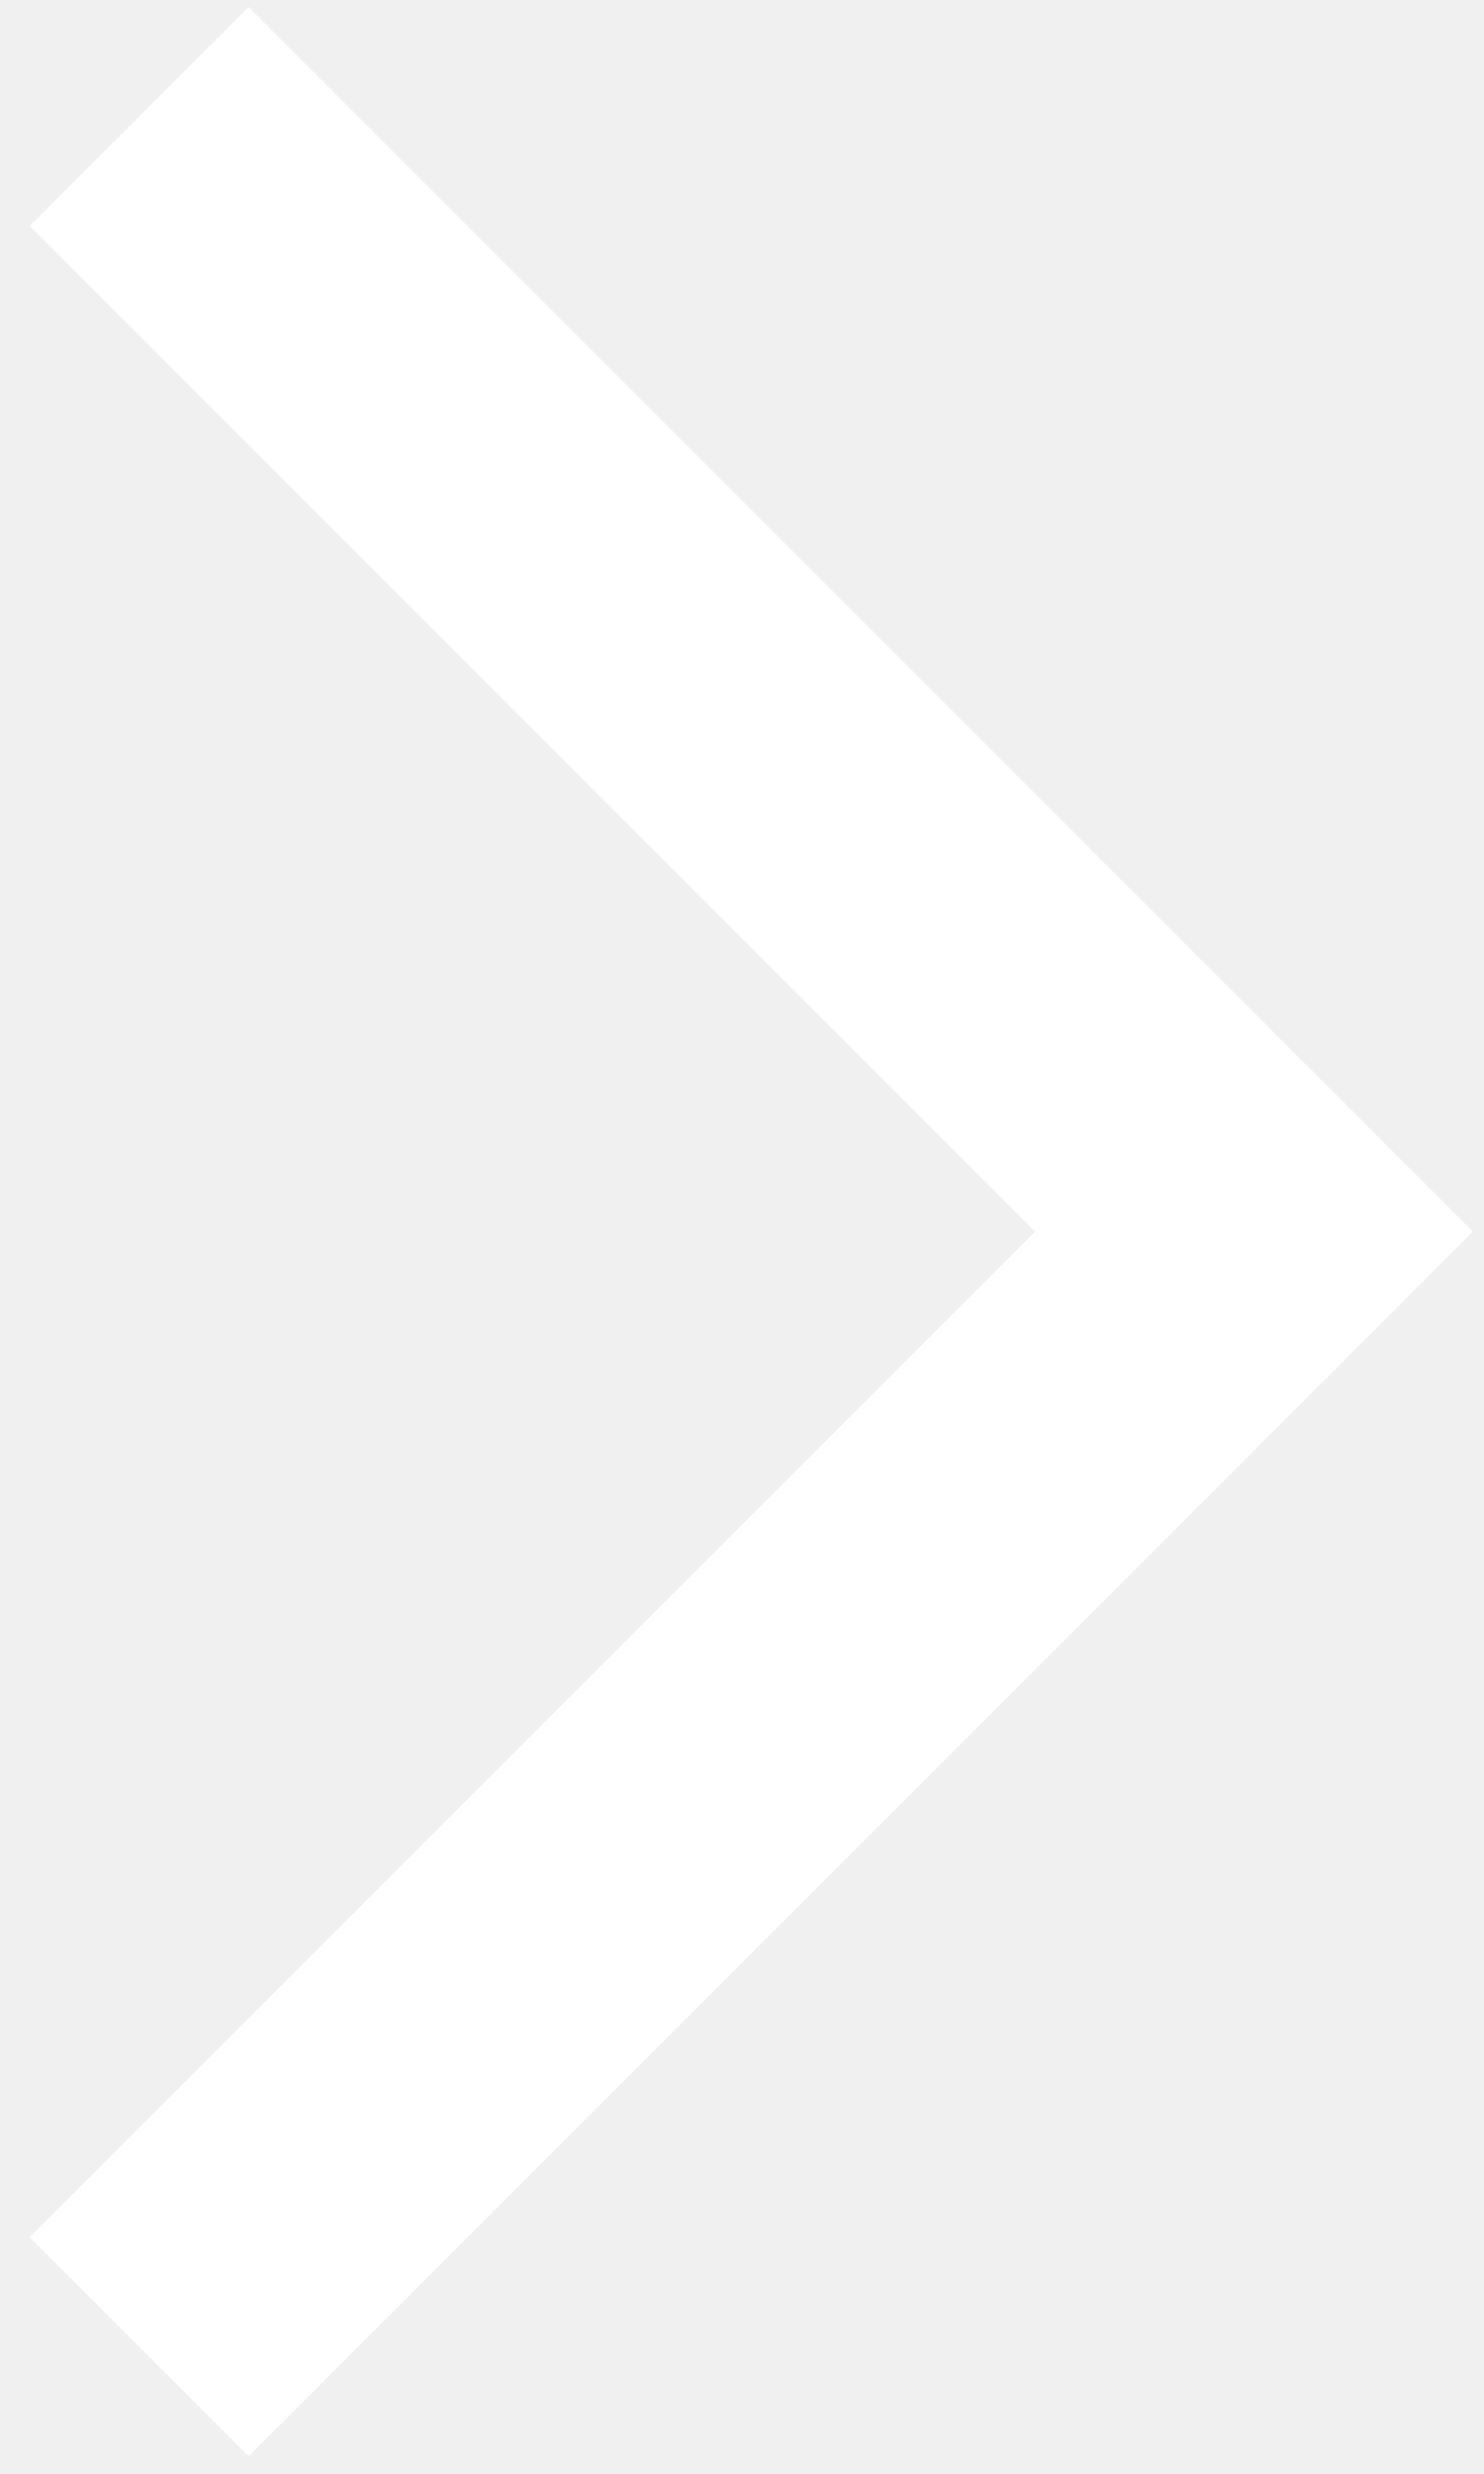
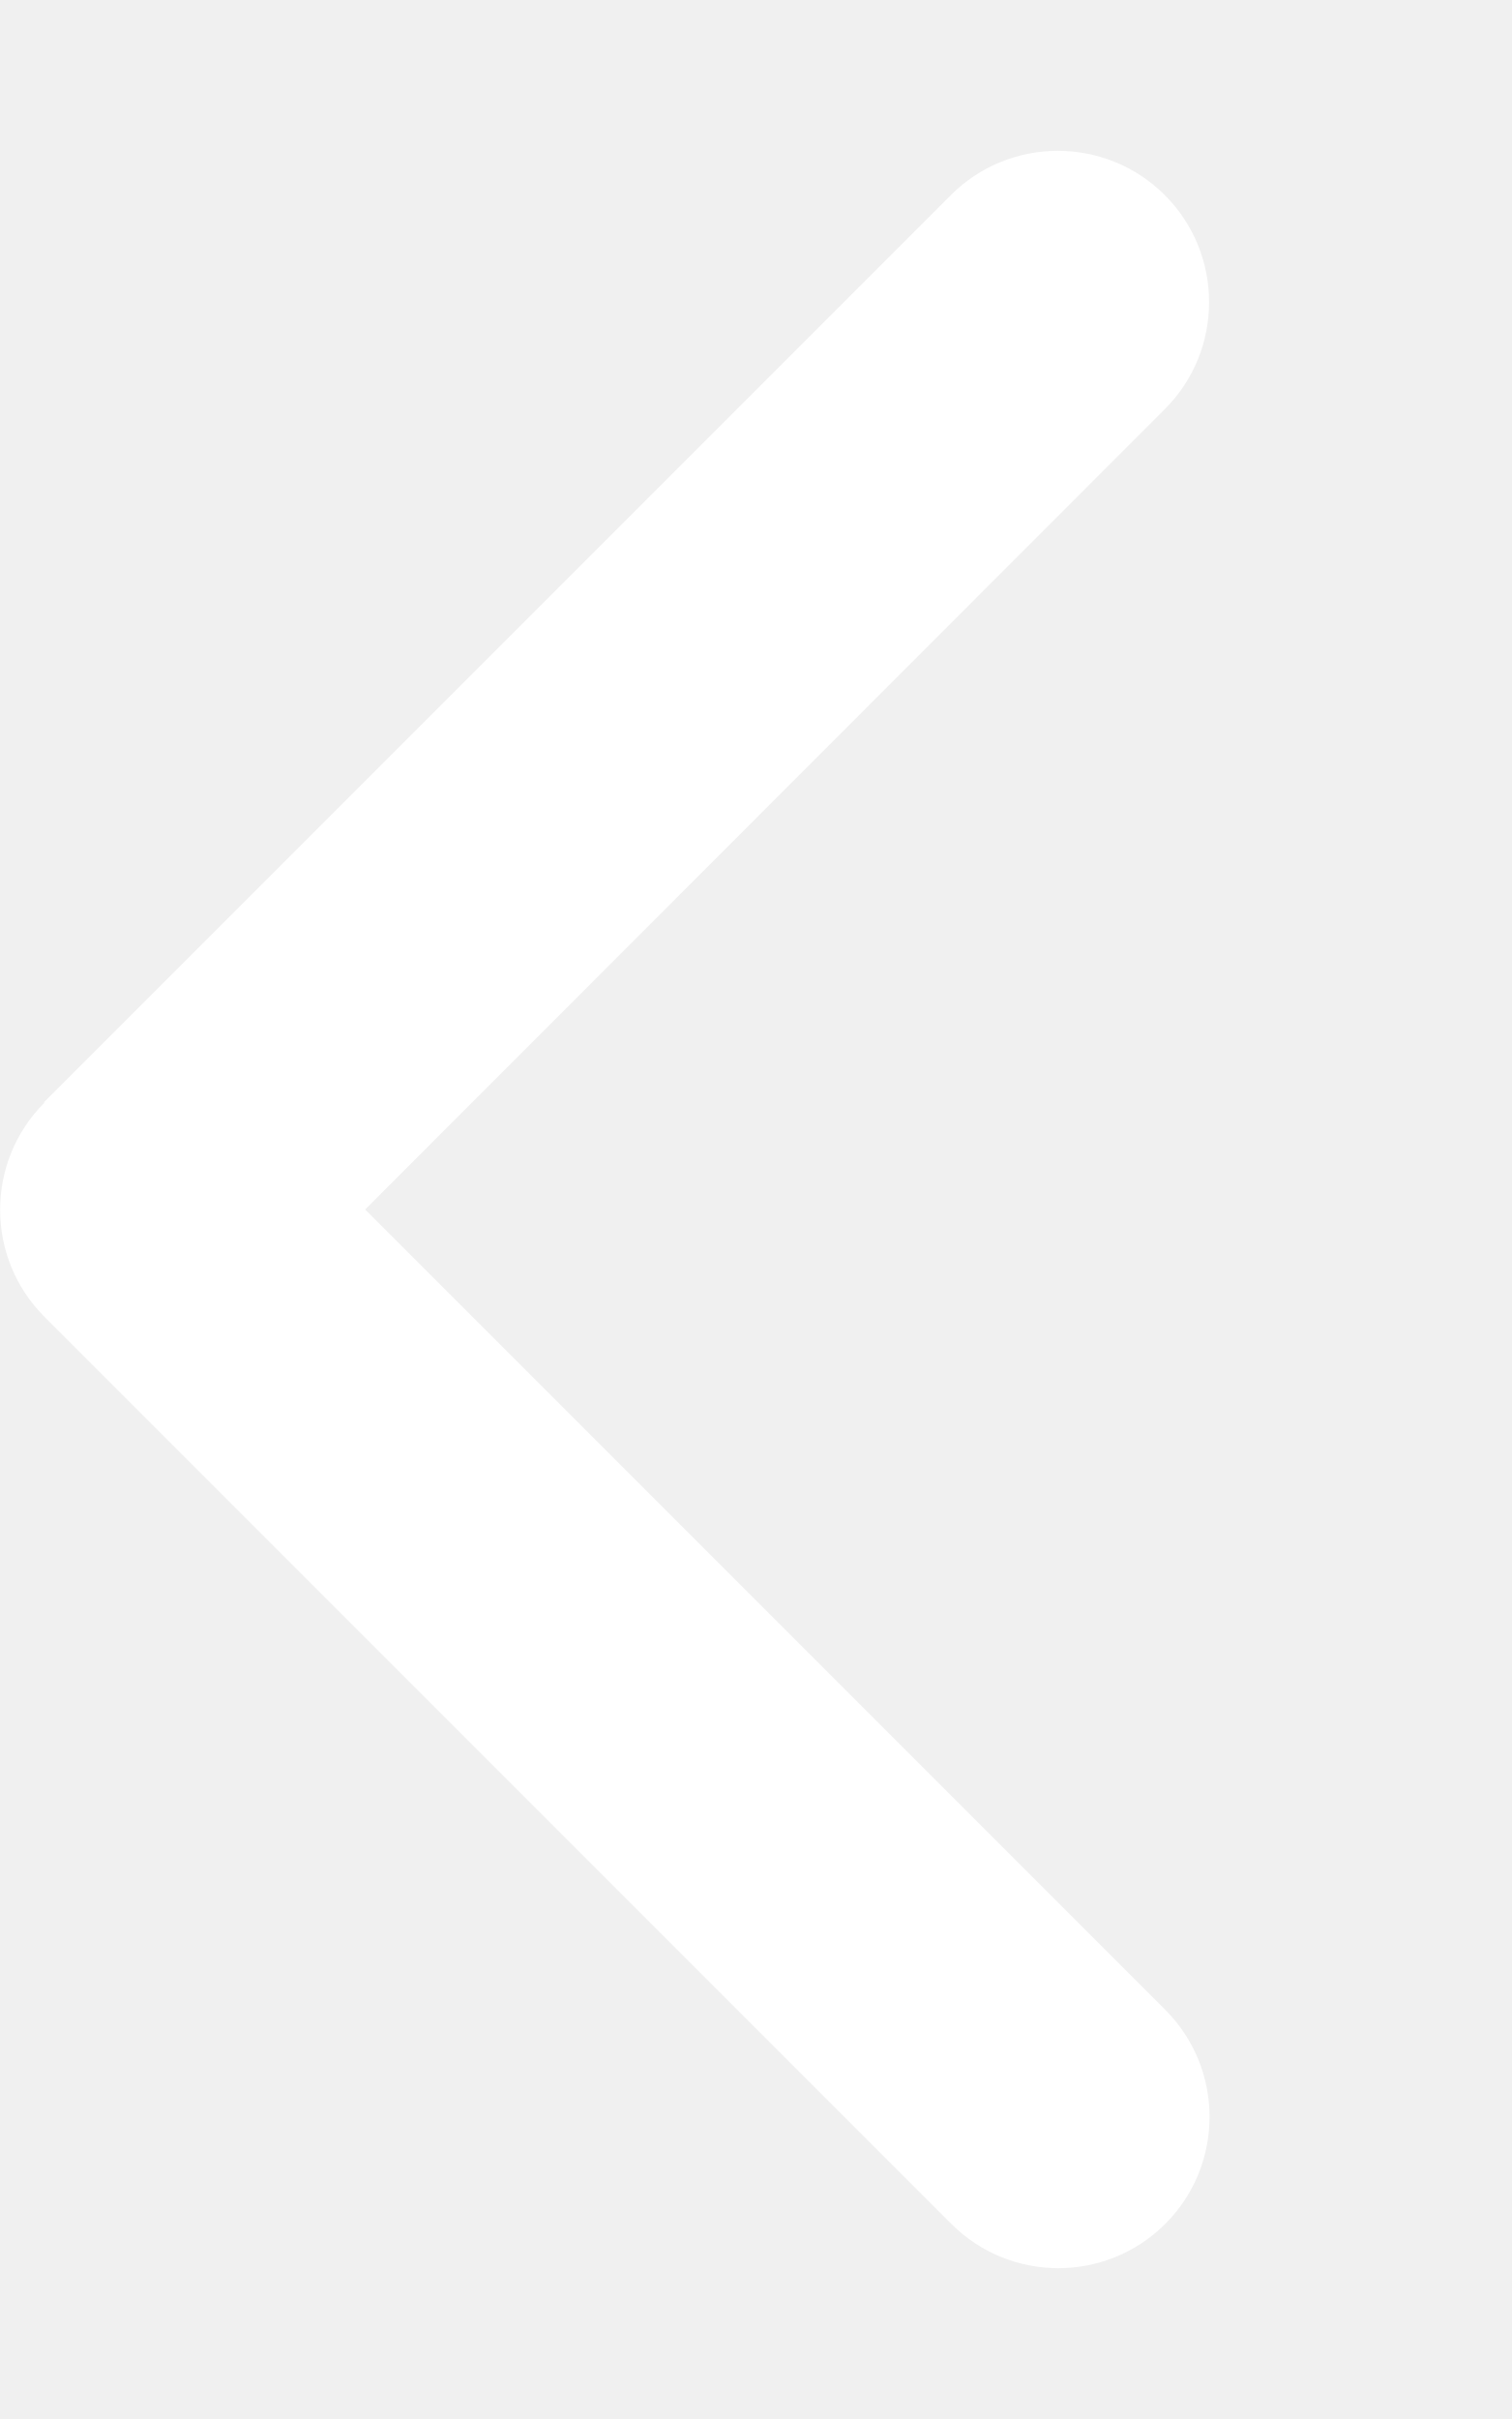
- <svg xmlns="http://www.w3.org/2000/svg" width="48" height="80" viewBox="0 0 48 80" fill="none">
-   <path d="M0.96 72.346L8.04 79.426L47.64 39.826L8.04 0.226L0.96 7.306L33.48 39.826L0.96 72.346Z" fill="white" />
+ <svg xmlns="http://www.w3.org/2000/svg" viewBox="0 0 320 512">
+   <path fill="#ffffff" d="M9.4 233.4c-12.5 12.5-12.5 32.8 0 45.3l192 192c12.5 12.5 32.8 12.5 45.3 0s12.5-32.8 0-45.3L77.3 256 246.6 86.6c12.5-12.5 12.5-32.8 0-45.3s-32.8-12.5-45.3 0l-192 192z" />
</svg>
